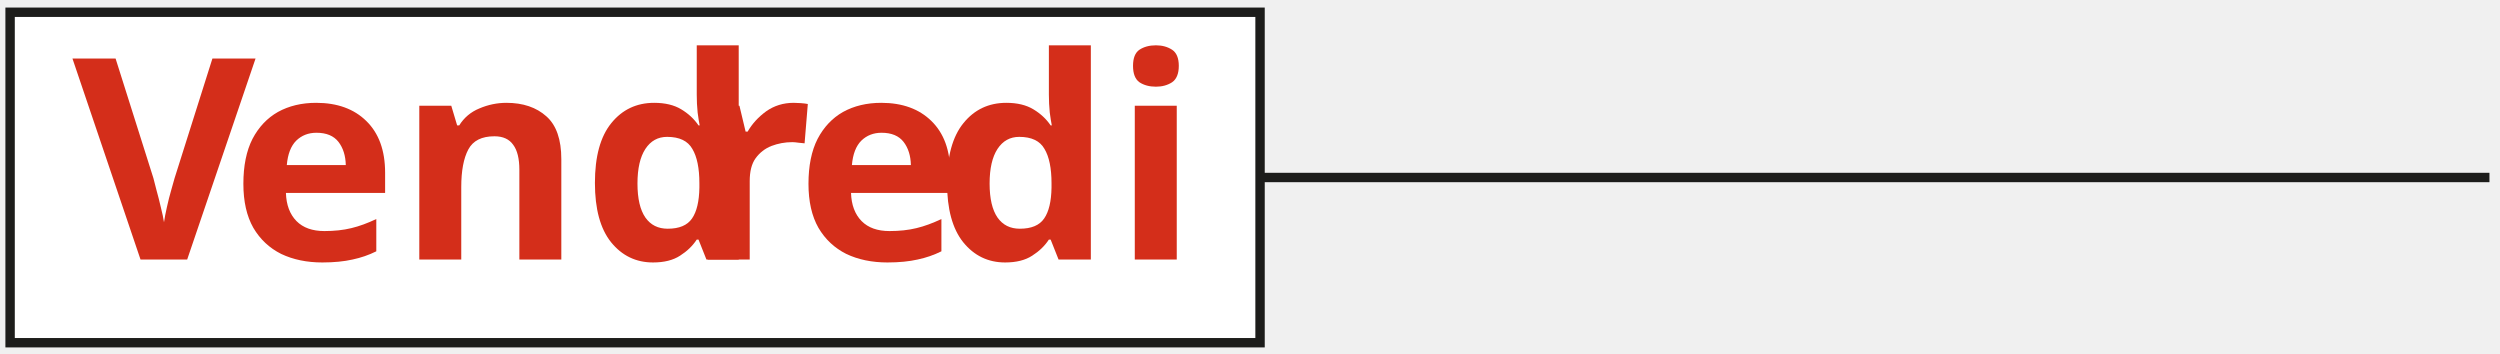
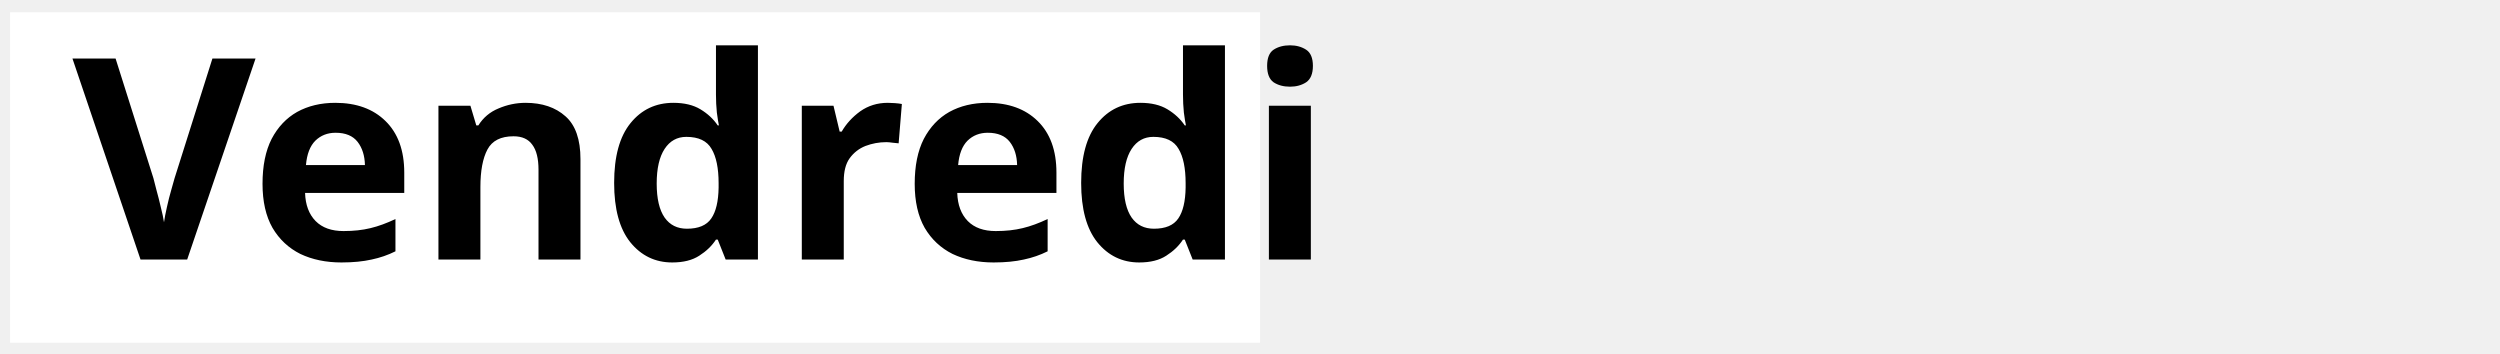
<svg xmlns="http://www.w3.org/2000/svg" id="Calque_1" width="46.958mm" height="6.641mm" version="1.1" viewBox="0 0 133.108 18.826">
  <g>
-     <line x1="28.252" y1="9.451" x2="132.551" y2="9.451" fill="none" stroke="#1d1d1b" stroke-miterlimit="10" stroke-width=".5" />
-     <rect x=".533" y=".652" width="66.556" height="17.597" fill="#fff" stroke="#1d1d1b" stroke-miterlimit="10" stroke-width=".5" />
+     <line x1="28.252" y1="9.451" x2="132.551" y2="9.451" fill="none" stroke="cmyk(0%, 0%, 0%, 100%)" stroke-miterlimit="10" stroke-width=".5" />
+     <rect x=".533" y=".652" width="66.556" height="17.597" fill="#fff" stroke="cmyk(0%, 0%, 0%, 100%)" stroke-miterlimit="10" stroke-width=".5" />
  </g>
-   <text transform="translate(3.8528 13.819)" fill="#d42e1a" font-family="UtopiaStd-SemiboldDisp, 'Utopia Std'" font-size="15" font-weight="600">
-     <tspan x="0" y="0" letter-spacing="-.067em">V</tspan>
-     <tspan x="8.43" y="0">end</tspan>
-     <tspan x="32.655" y="0" letter-spacing="-.005em">r</tspan>
-     <tspan x="38.52" y="0" letter-spacing=".01em">e</tspan>
-     <tspan x="45.9" y="0" letter-spacing="0em">di</tspan>
-   </text>
+   <text transform="translate(3.8528 13.819)" fill="cmyk(0%, 91%, 94%, 10%)" stroke="cmyk(0%, 91%, 94%, 10%)" stroke-width="0.3" font-family="utopiastd" font-size="15" font-weight="600">Vendredi</text>
</svg>
